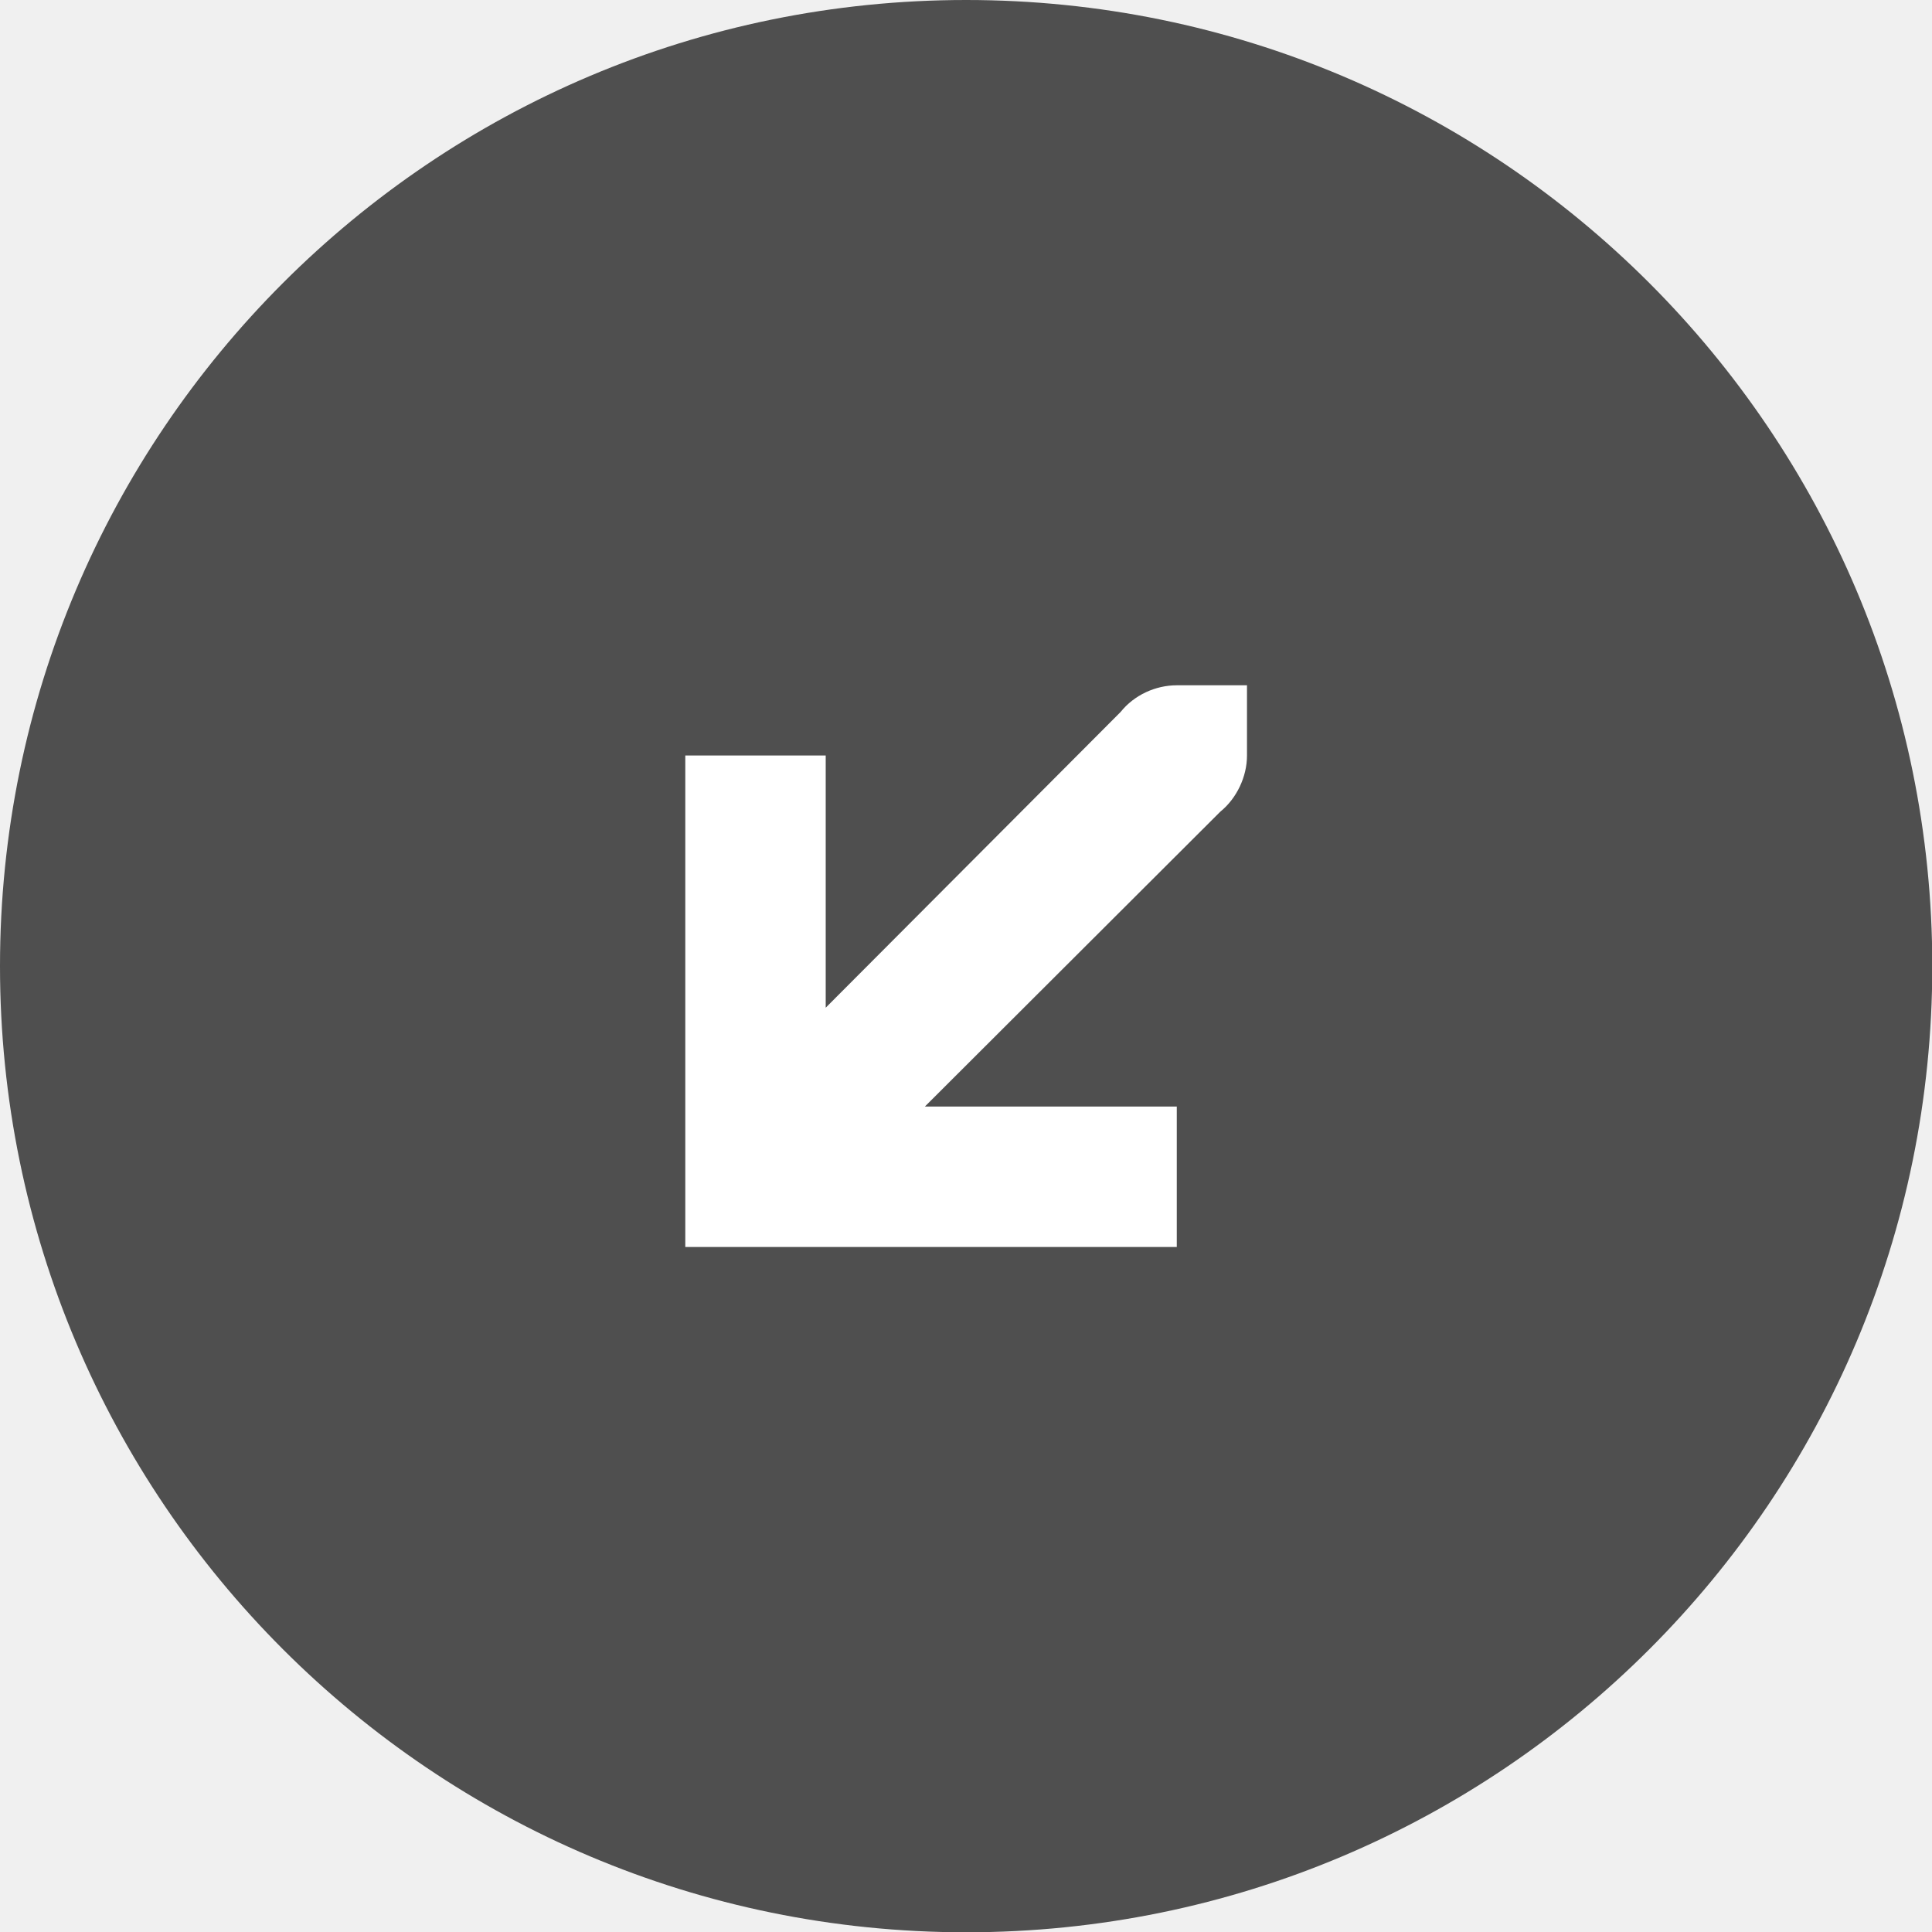
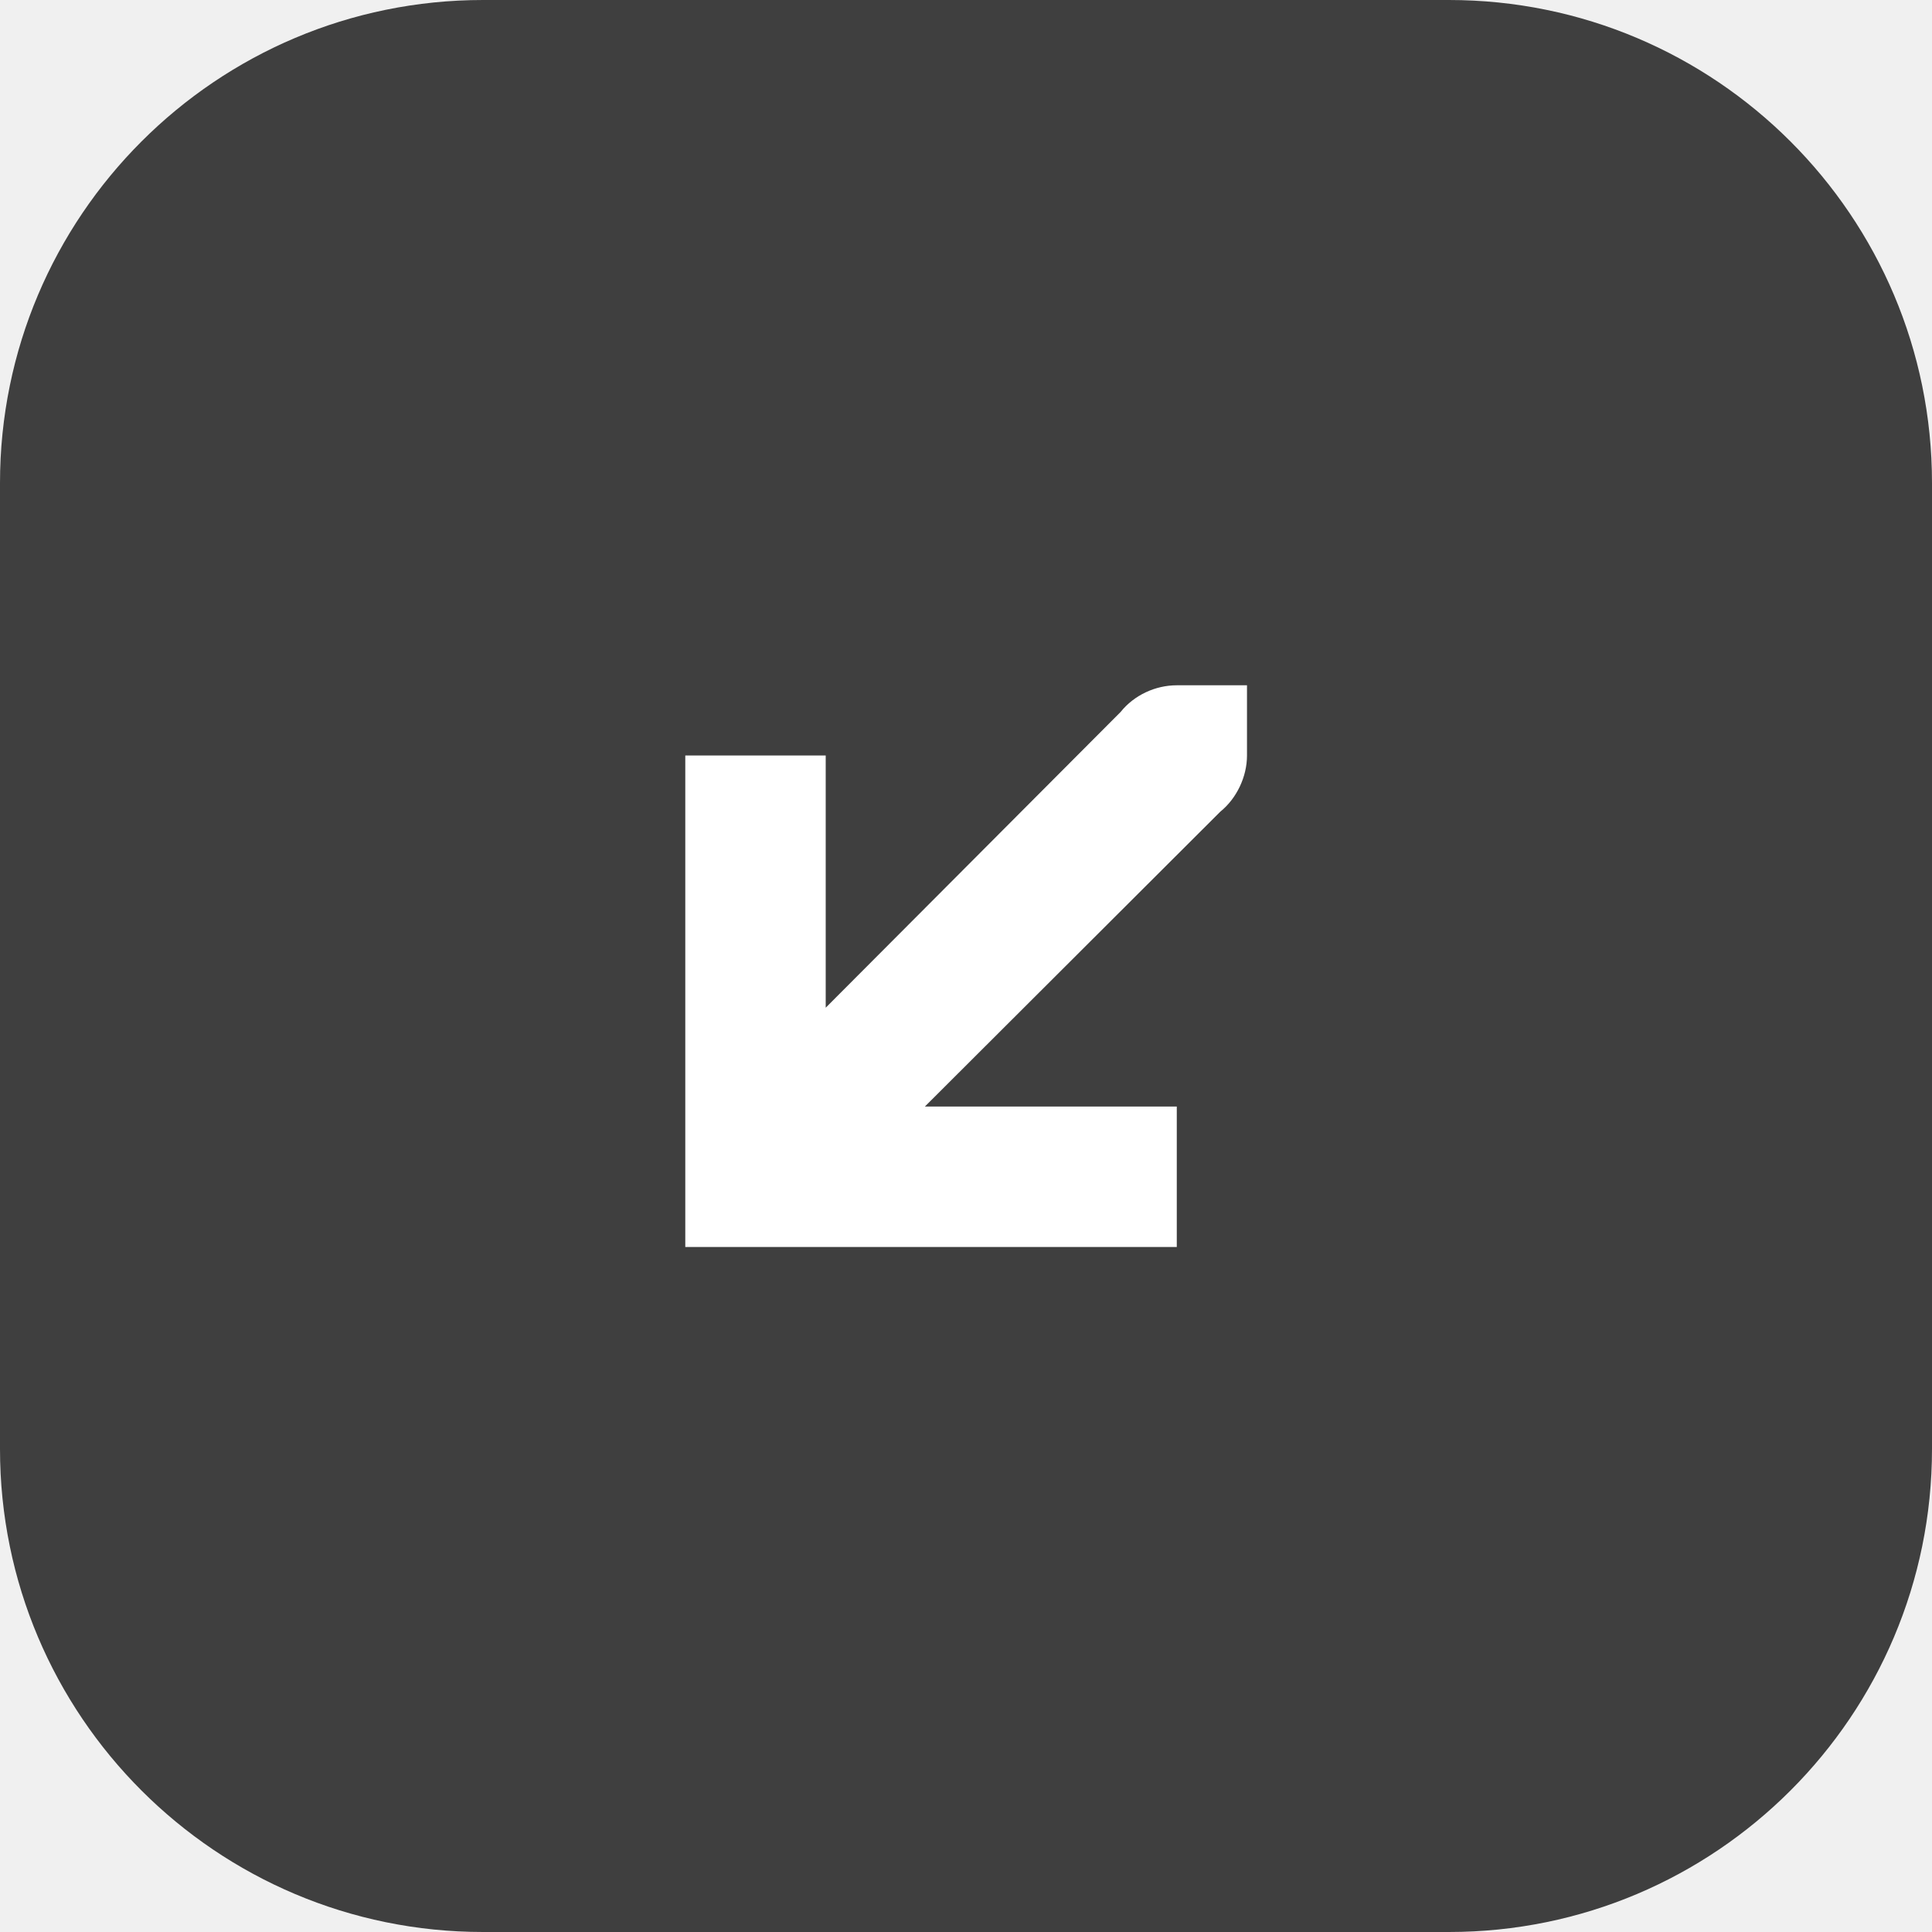
<svg xmlns="http://www.w3.org/2000/svg" width="26" height="26" viewBox="0 0 6.879 6.879" version="1.1" id="svg1">
  <defs id="defs1" />
  <g id="layer1">
-     <circle style="fill:#4f4f4f;fill-opacity:1;stroke:none;stroke-width:0.529;stroke-linecap:square;stroke-dasharray:none;stroke-opacity:1" id="circle2" cx="3.44" cy="3.44" r="3.44" />
+     <rect style="font-variation-settings:'STYL' 300;fill:#3f3f3f;fill-opacity:1;stroke-width:4" id="rect1" width="6.879" height="6.879" x="0" y="0" ry="1.72" />
    <path style="fill: #ffffff; transform-origin: 3.44px 3.44px;" d="M 3.99 2.535 L 2.94 3.588 L 2.94 2.69 L 2.44 2.69 L 2.44 4.44 L 4.19 4.44 L 4.19 3.94 L 3.293 3.94 L 4.345 2.89 C 4.403 2.843 4.44 2.766 4.44 2.69 L 4.44 2.44 L 4.19 2.44 C 4.114 2.44 4.038 2.475 3.99 2.535 Z" />
  </g>
</svg>
